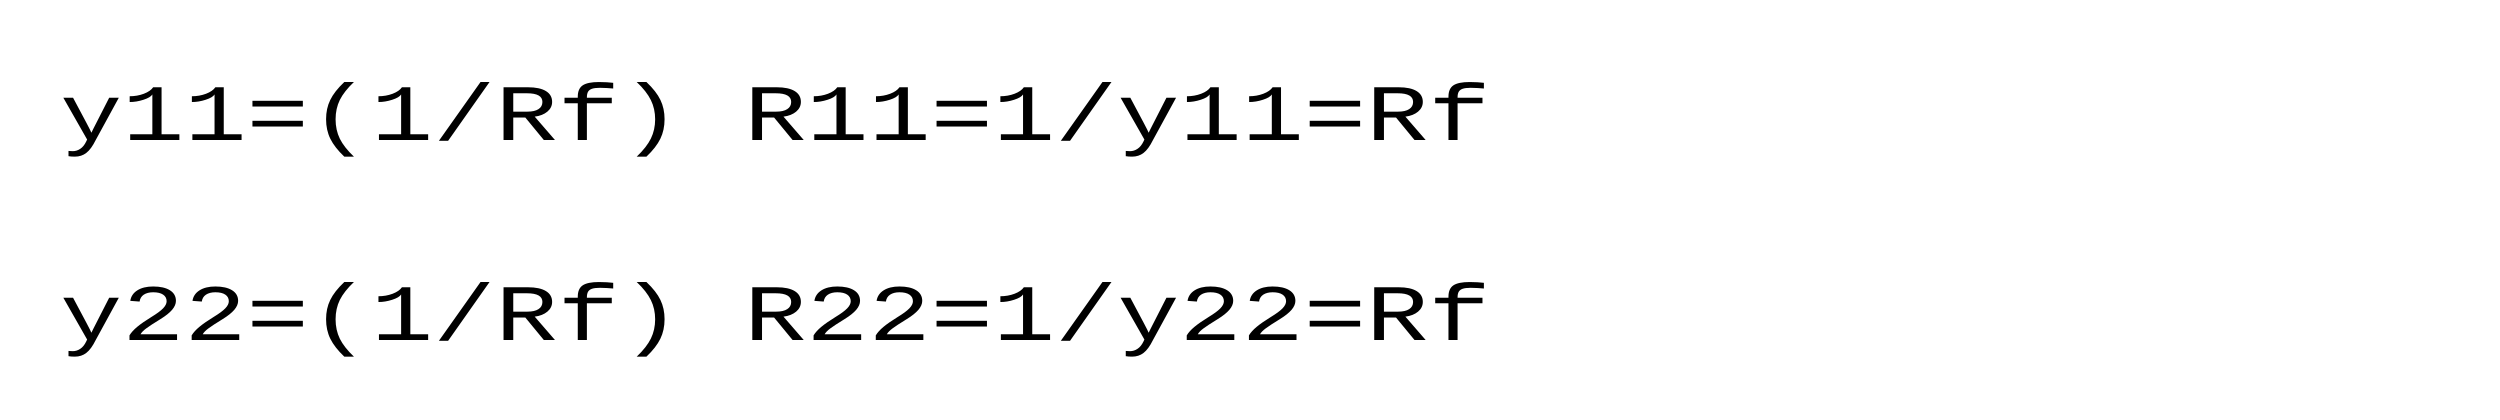
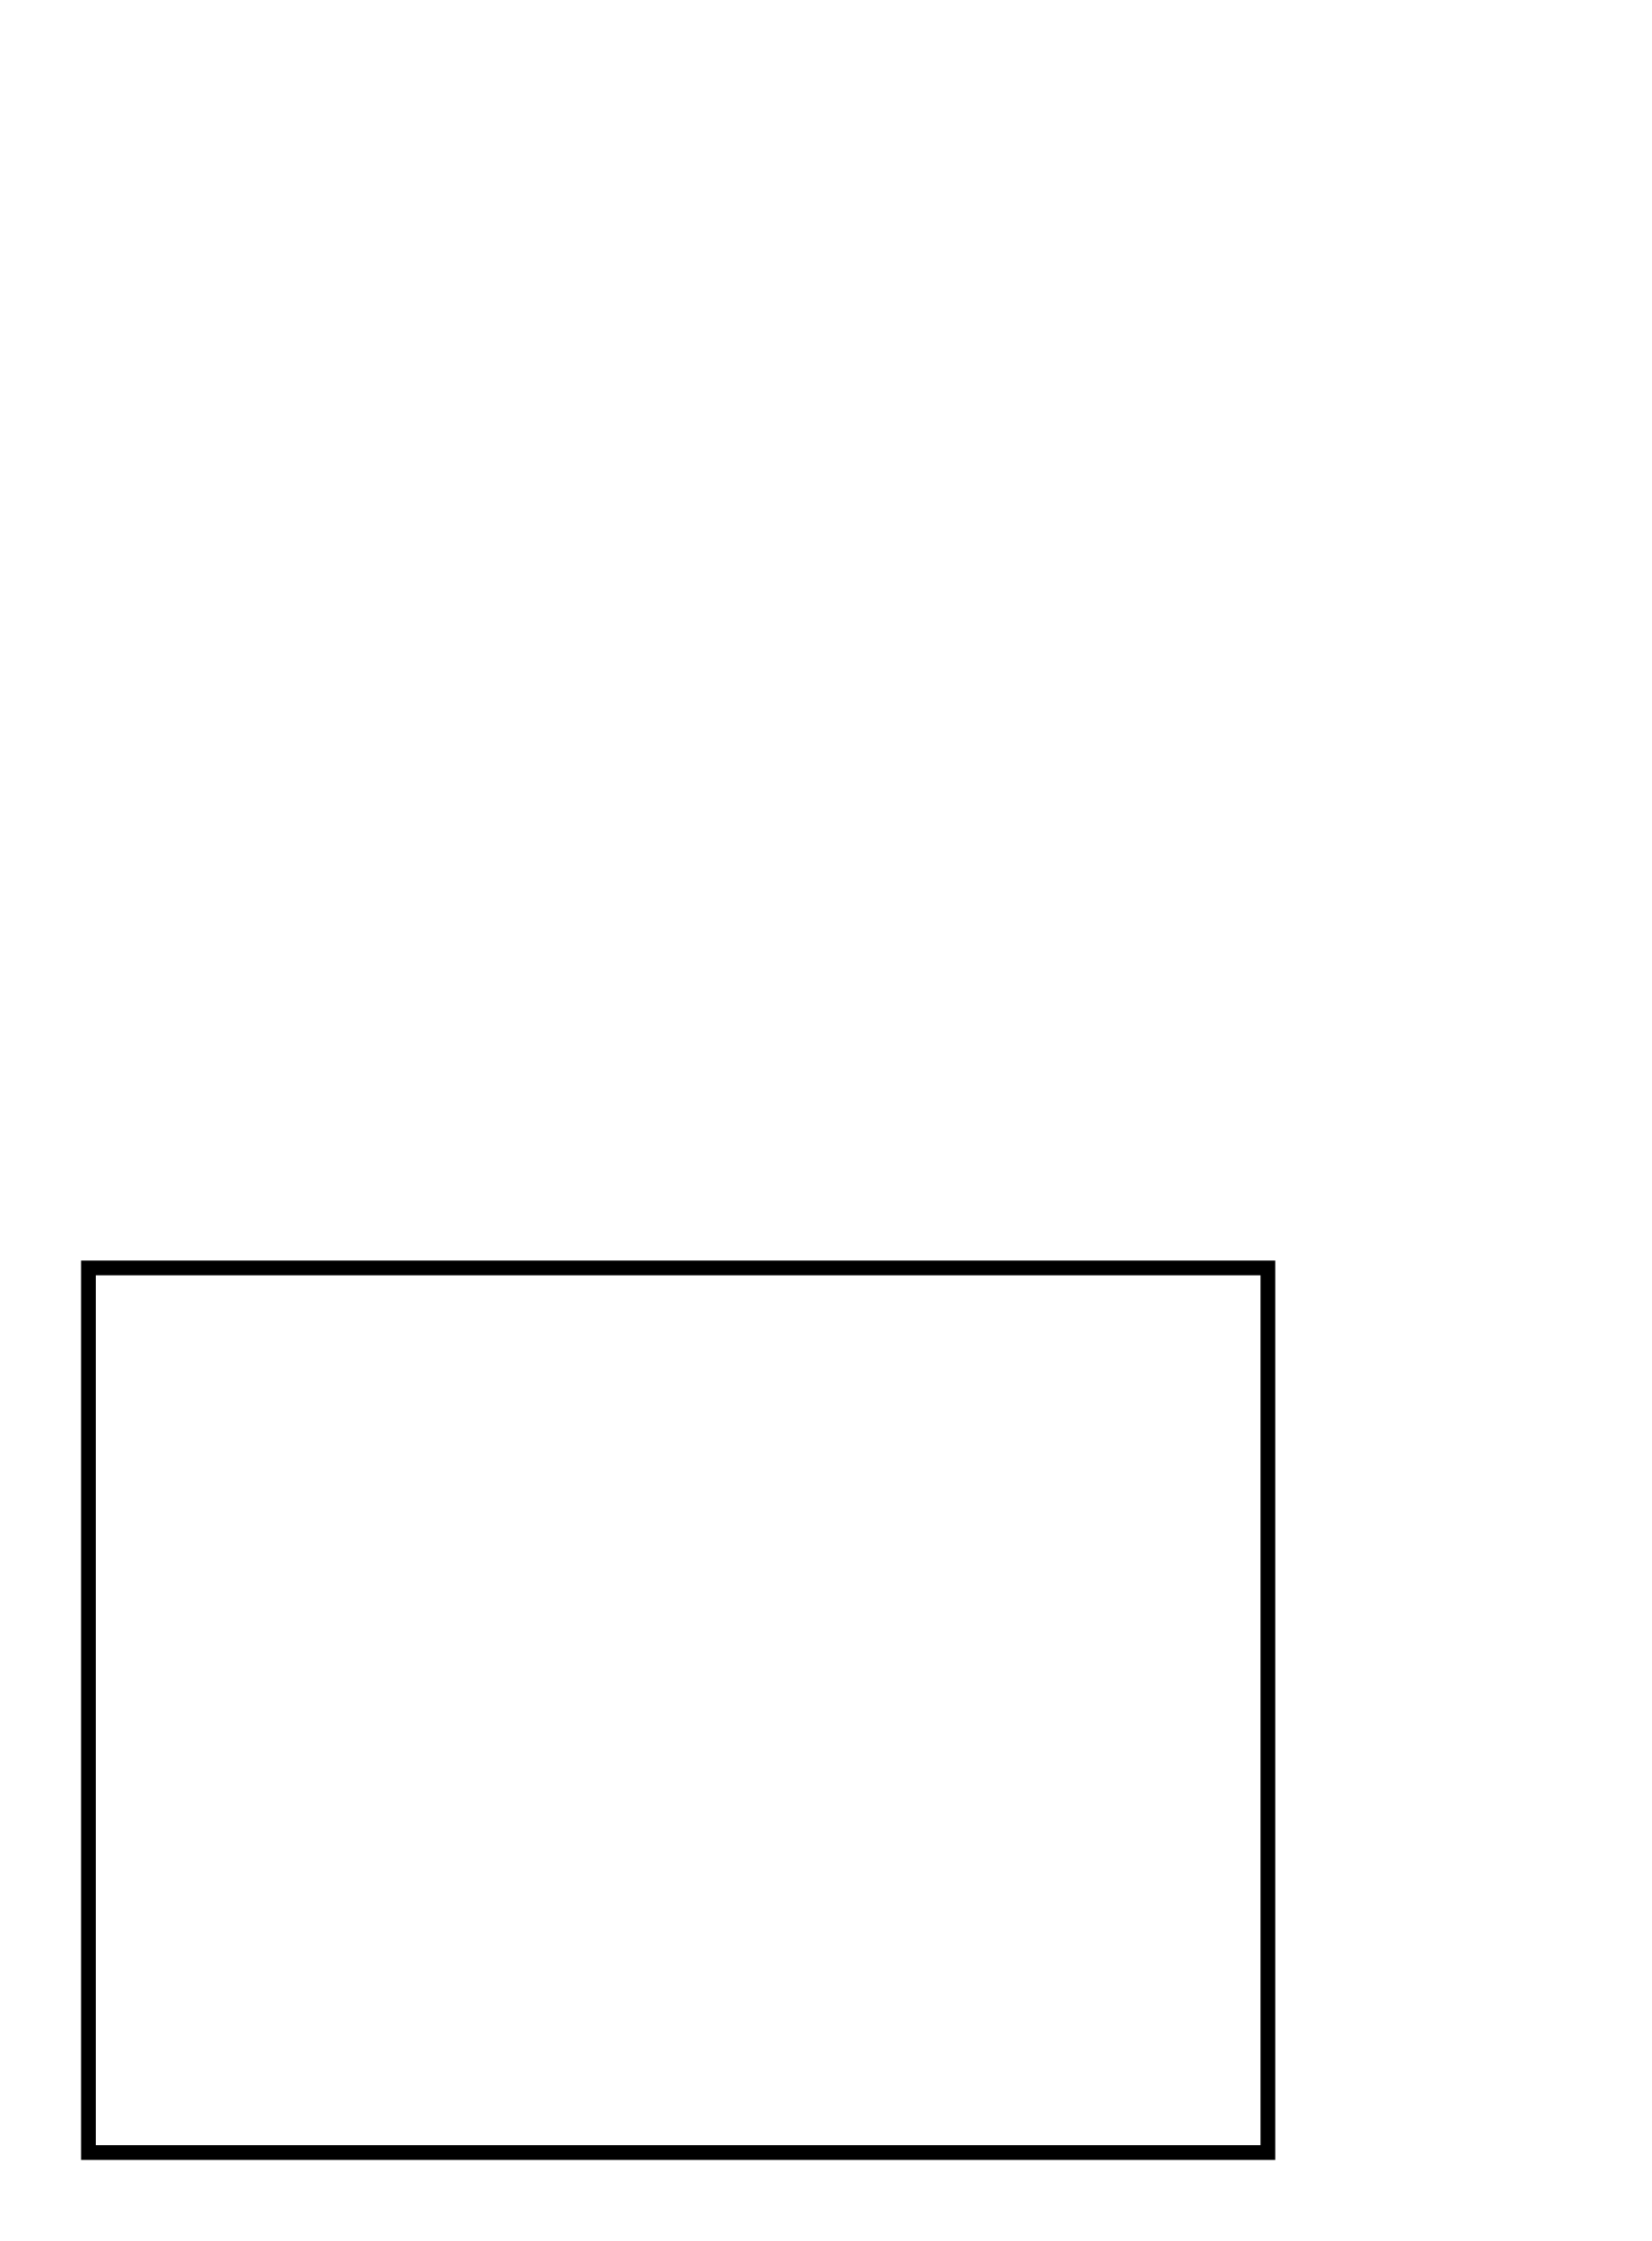
- <svg xmlns="http://www.w3.org/2000/svg" width="500.0" height="84.0" version="1.1">
-   <g transform="translate(12.0,12.0) scale(1.295455,1) ">
-     <text x="0.0" y="16.0" font-family="Courier New" font-size="16.0" font-style="" font-weigth="" fill="#000000">y11=(1/Rf)             R11=1/y11=Rf</text>
-   </g>
-   <g transform="translate(12.0,52.0) scale(1.295455,1) ">
-     <text x="0.0" y="16.0" font-family="Courier New" font-size="16.0" font-style="" font-weigth="" fill="#000000">y22=(1/Rf)             R22=1/y22=Rf</text>
-   </g>
+ <svg xmlns="http://www.w3.org/2000/svg" width="224.0" height="304.0" version="1.1">
+   <rect x="12.0" y="12.0" rx="0" ry="0" width="160.0" height="0.0" style="stroke:#000000;stroke-dashoffset: 0.0;stroke-width:2.0;fill-rule: evenodd;" fill="none" />
+   <rect x="212.0" y="12.0" rx="0" ry="0" width="0.0" height="120.0" style="stroke:#000000;stroke-width:2.0;fill-rule: evenodd;" fill="none" />
+   <rect x="12.0" y="172.0" rx="0" ry="0" width="160.0" height="120.0" style="stroke:#000000;stroke-width:2.0;fill-rule: evenodd;" fill="none" />
</svg>
